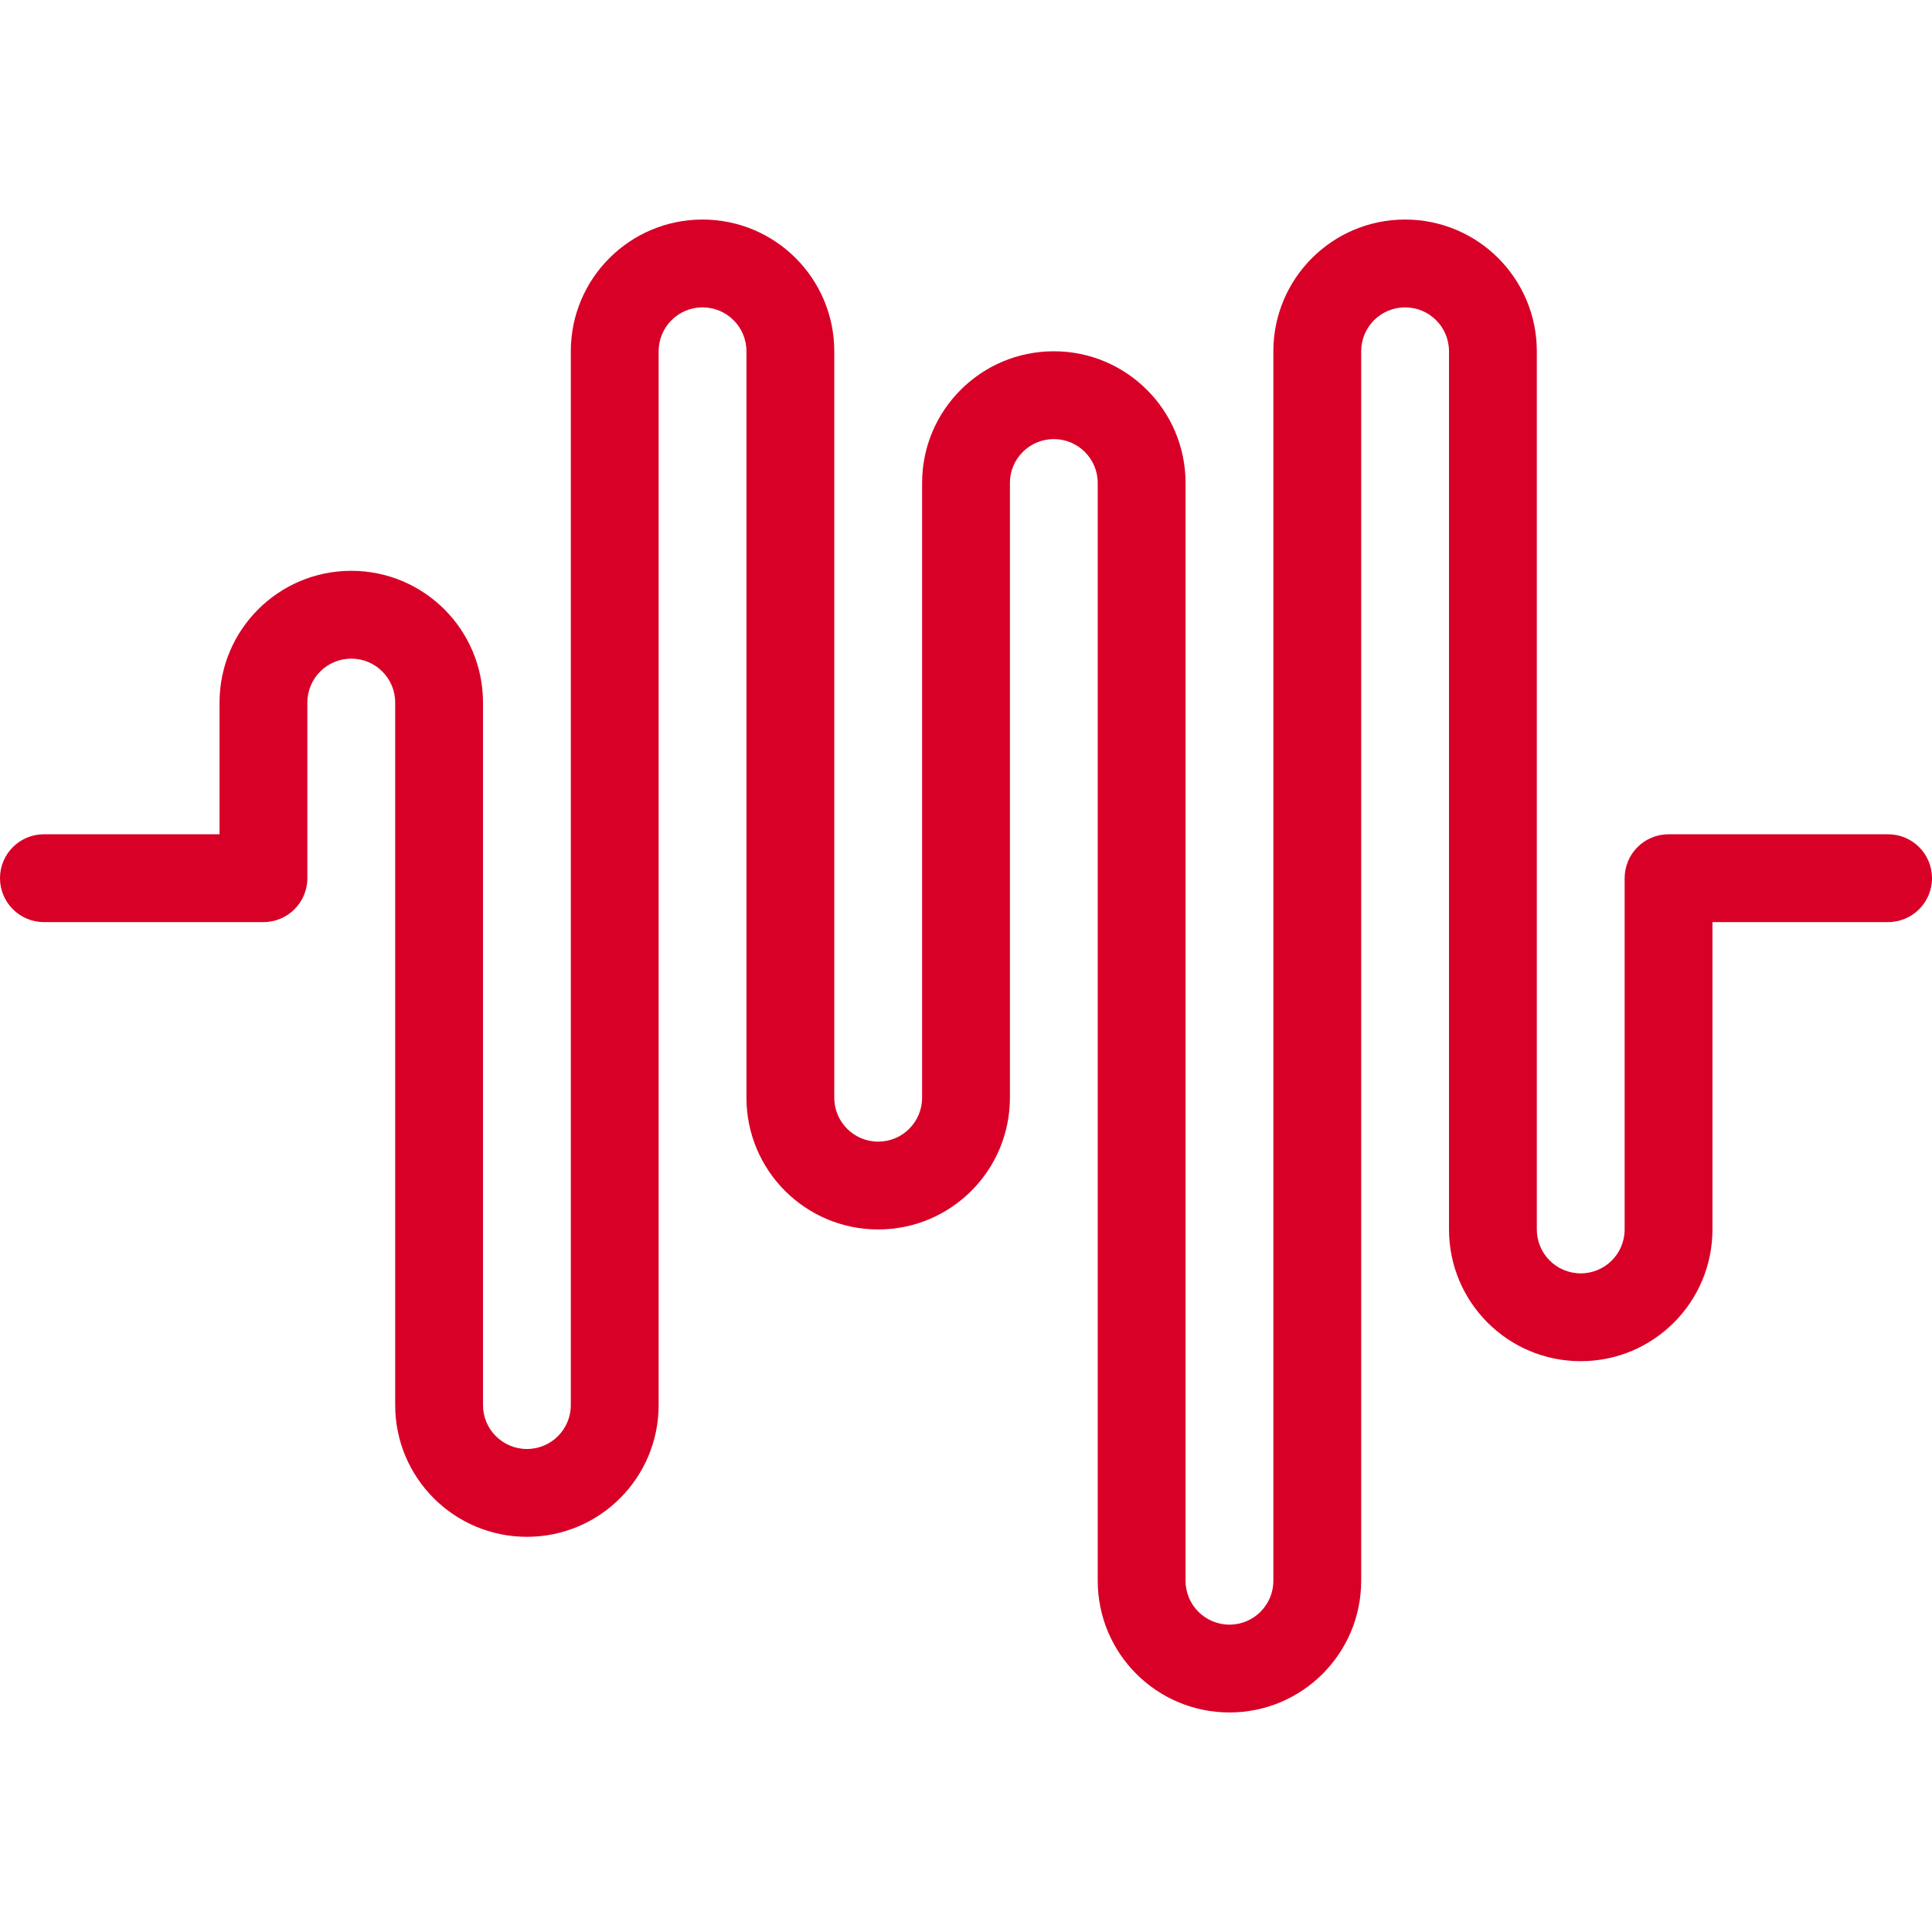
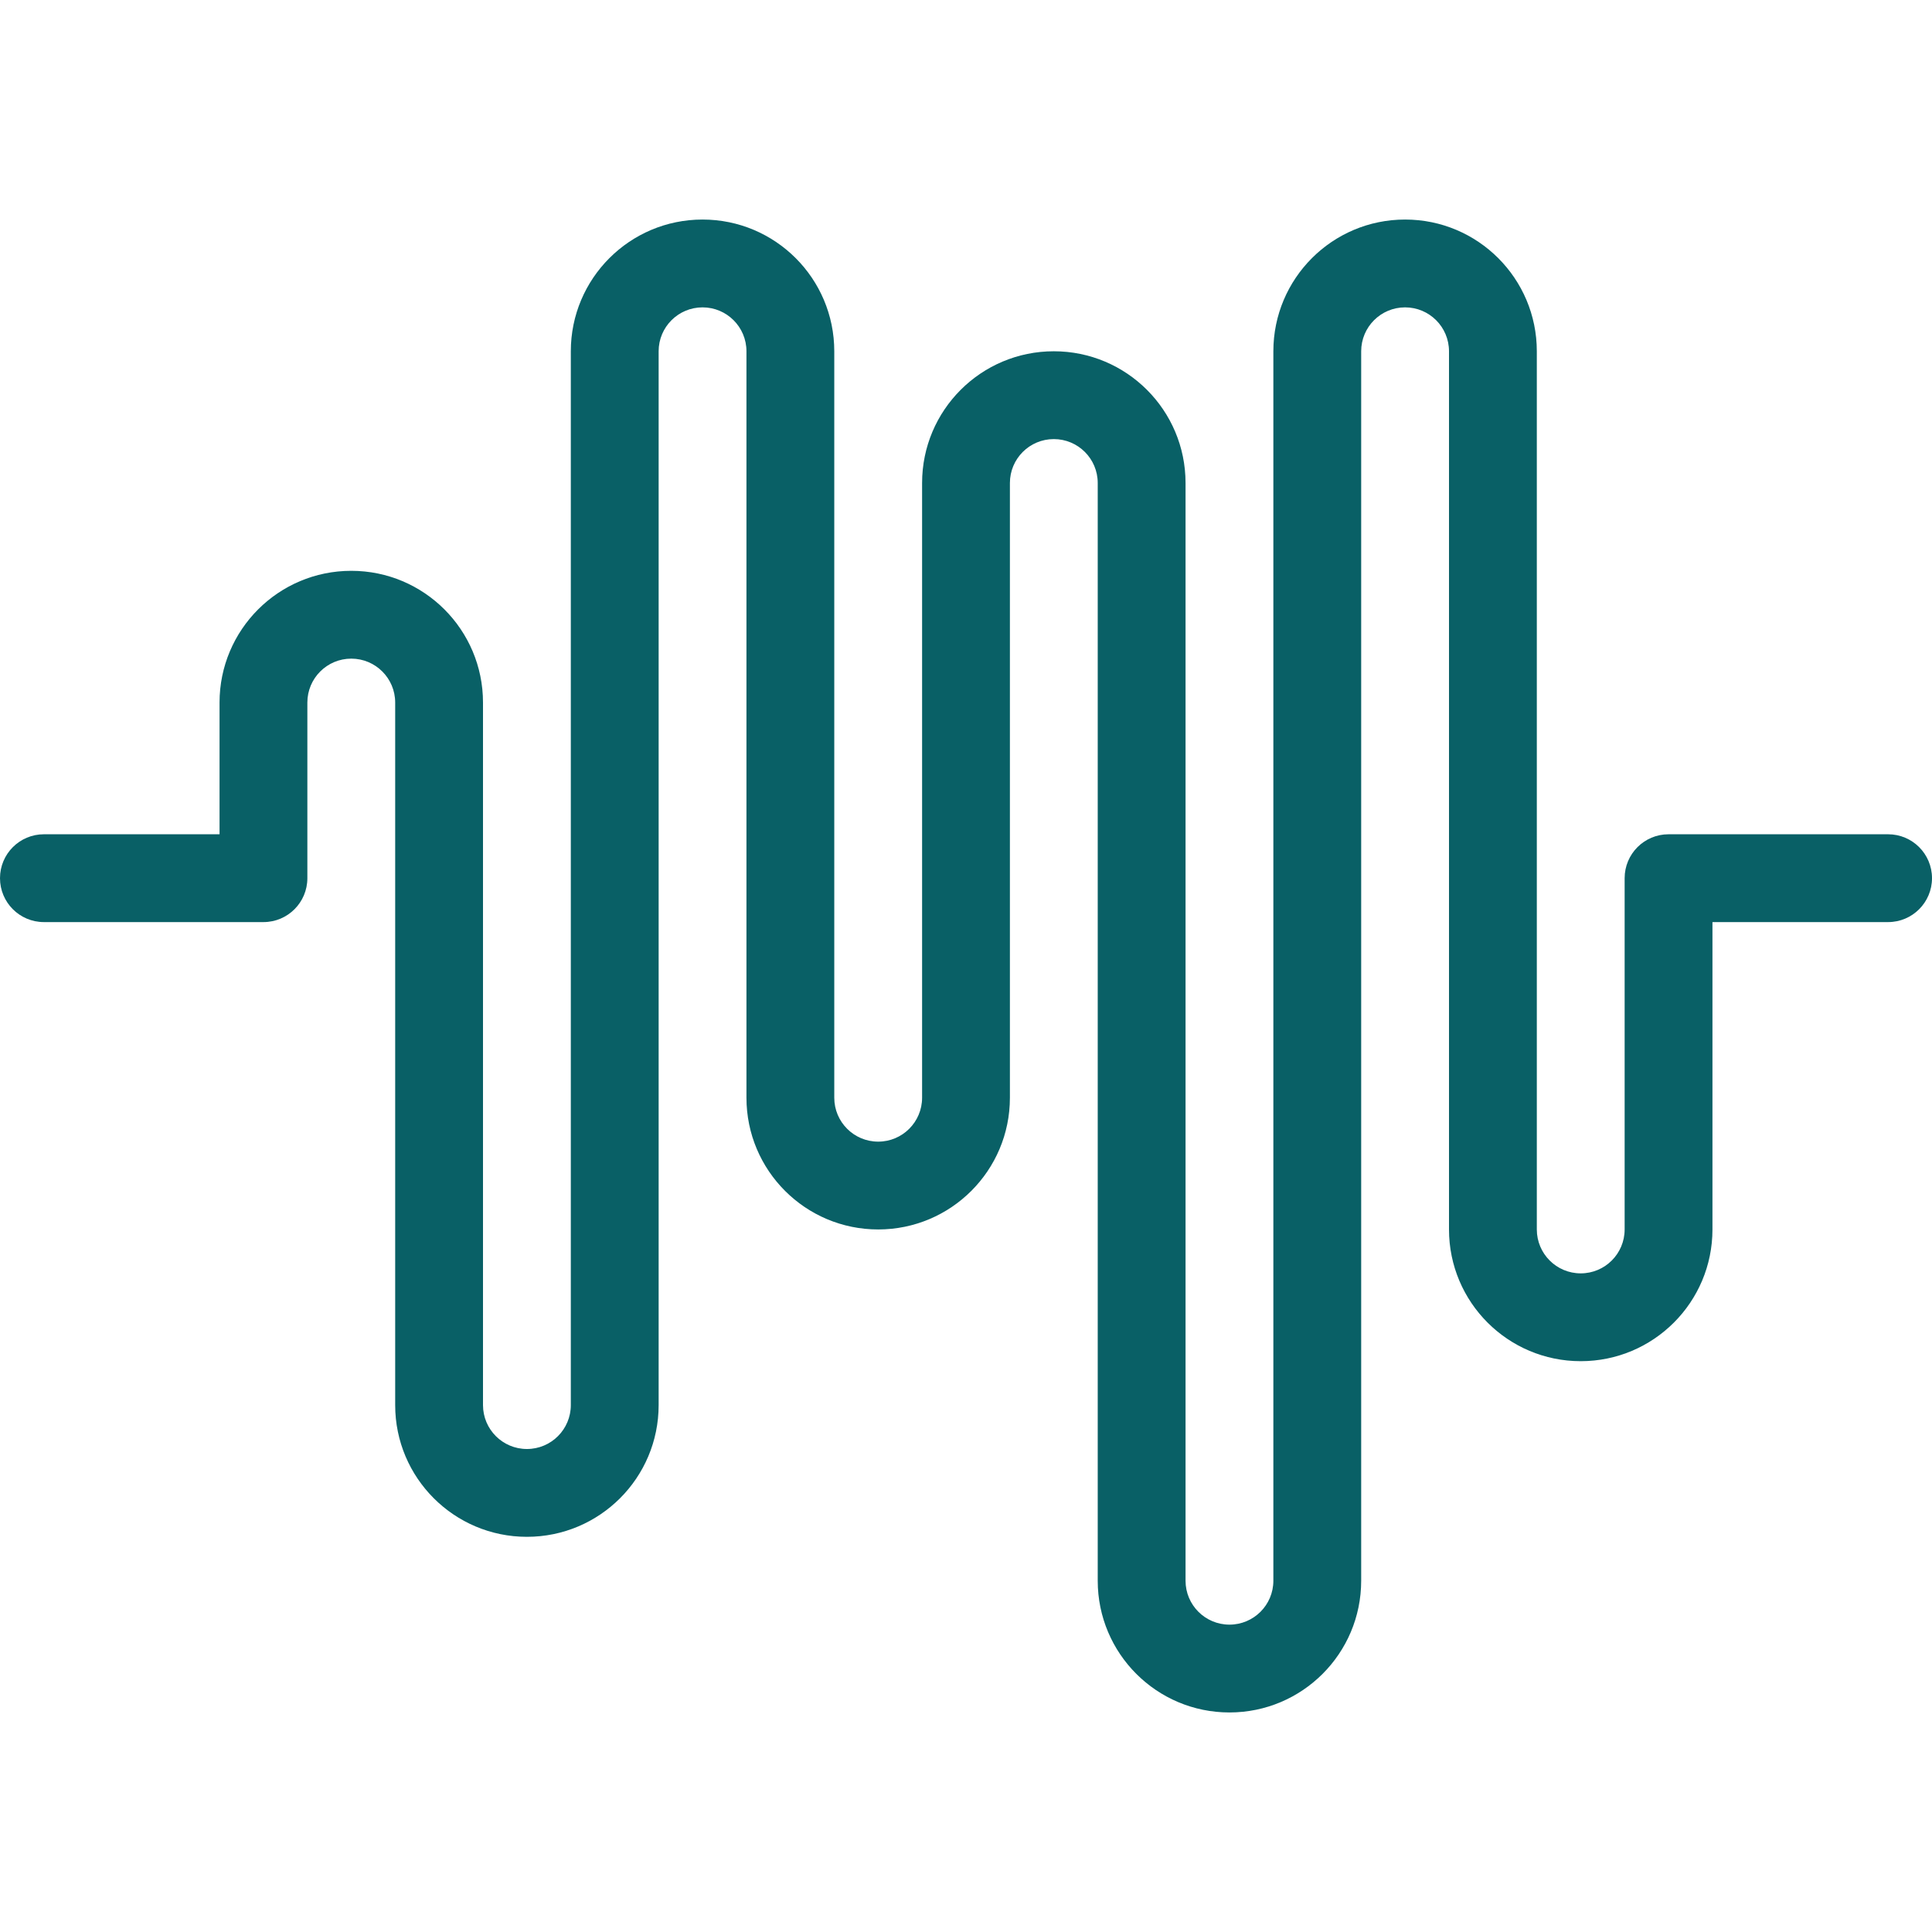
<svg xmlns="http://www.w3.org/2000/svg" version="1.1" viewBox="0 0 44 44" enable-background="new 0 0 44 44" width="512px" height="512px">
  <g>
    <g>
-       <path d="m43,19h-5c-0.552,0-1,0.447-1,1v8c0,0.553-0.448,1-1,1s-1-0.447-1-1v-20c0-1.657-1.343-3-3-3s-3,1.343-3,3v28c0,0.553-0.448,1-1,1s-1-0.447-1-1v-25c0-1.657-1.343-3-3-3s-3,1.343-3,3v14c0,0.553-0.448,1-1,1s-1-0.447-1-1v-17c0-1.657-1.343-3-3-3s-3,1.343-3,3v24c0,0.553-0.448,1-1,1s-1-0.447-1-1v-16c0-1.657-1.343-3-3-3s-3,1.343-3,3v3h-4c-0.552,0-1,0.447-1,1 0,0.553 0.448,1 1,1h5c0.552,0 1-0.447 1-1v-4c0-0.553 0.448-1 1-1s1,0.447 1,1v16c0,1.657 1.343,3 3,3s3-1.343 3-3v-24c0-0.553 0.448-1 1-1s1,0.447 1,1v17c0,1.657 1.343,3 3,3s3-1.343 3-3v-14c0-0.553 0.448-1 1-1s1,0.447 1,1v25c0,1.657 1.343,3 3,3s3-1.343 3-3v-28c0-0.553 0.448-1 1-1s1,0.447 1,1v20c0,1.657 1.343,3 3,3s3-1.343 3-3v-7h4c0.552,0 1-0.447 1-1 0-0.553-0.448-1-1-1z" fill="#D80027" />
+       <path d="m43,19h-5c-0.552,0-1,0.447-1,1v8c0,0.553-0.448,1-1,1s-1-0.447-1-1v-20c0-1.657-1.343-3-3-3s-3,1.343-3,3v28c0,0.553-0.448,1-1,1s-1-0.447-1-1v-25c0-1.657-1.343-3-3-3s-3,1.343-3,3v14c0,0.553-0.448,1-1,1s-1-0.447-1-1v-17c0-1.657-1.343-3-3-3s-3,1.343-3,3v24c0,0.553-0.448,1-1,1s-1-0.447-1-1v-16c0-1.657-1.343-3-3-3s-3,1.343-3,3v3h-4c-0.552,0-1,0.447-1,1 0,0.553 0.448,1 1,1h5c0.552,0 1-0.447 1-1v-4c0-0.553 0.448-1 1-1s1,0.447 1,1v16c0,1.657 1.343,3 3,3s3-1.343 3-3v-24c0-0.553 0.448-1 1-1s1,0.447 1,1v17c0,1.657 1.343,3 3,3s3-1.343 3-3v-14c0-0.553 0.448-1 1-1s1,0.447 1,1v25c0,1.657 1.343,3 3,3s3-1.343 3-3v-28c0-0.553 0.448-1 1-1s1,0.447 1,1v20c0,1.657 1.343,3 3,3s3-1.343 3-3v-7h4c0.552,0 1-0.447 1-1 0-0.553-0.448-1-1-1z" fill="#096066" />
    </g>
  </g>
</svg>
